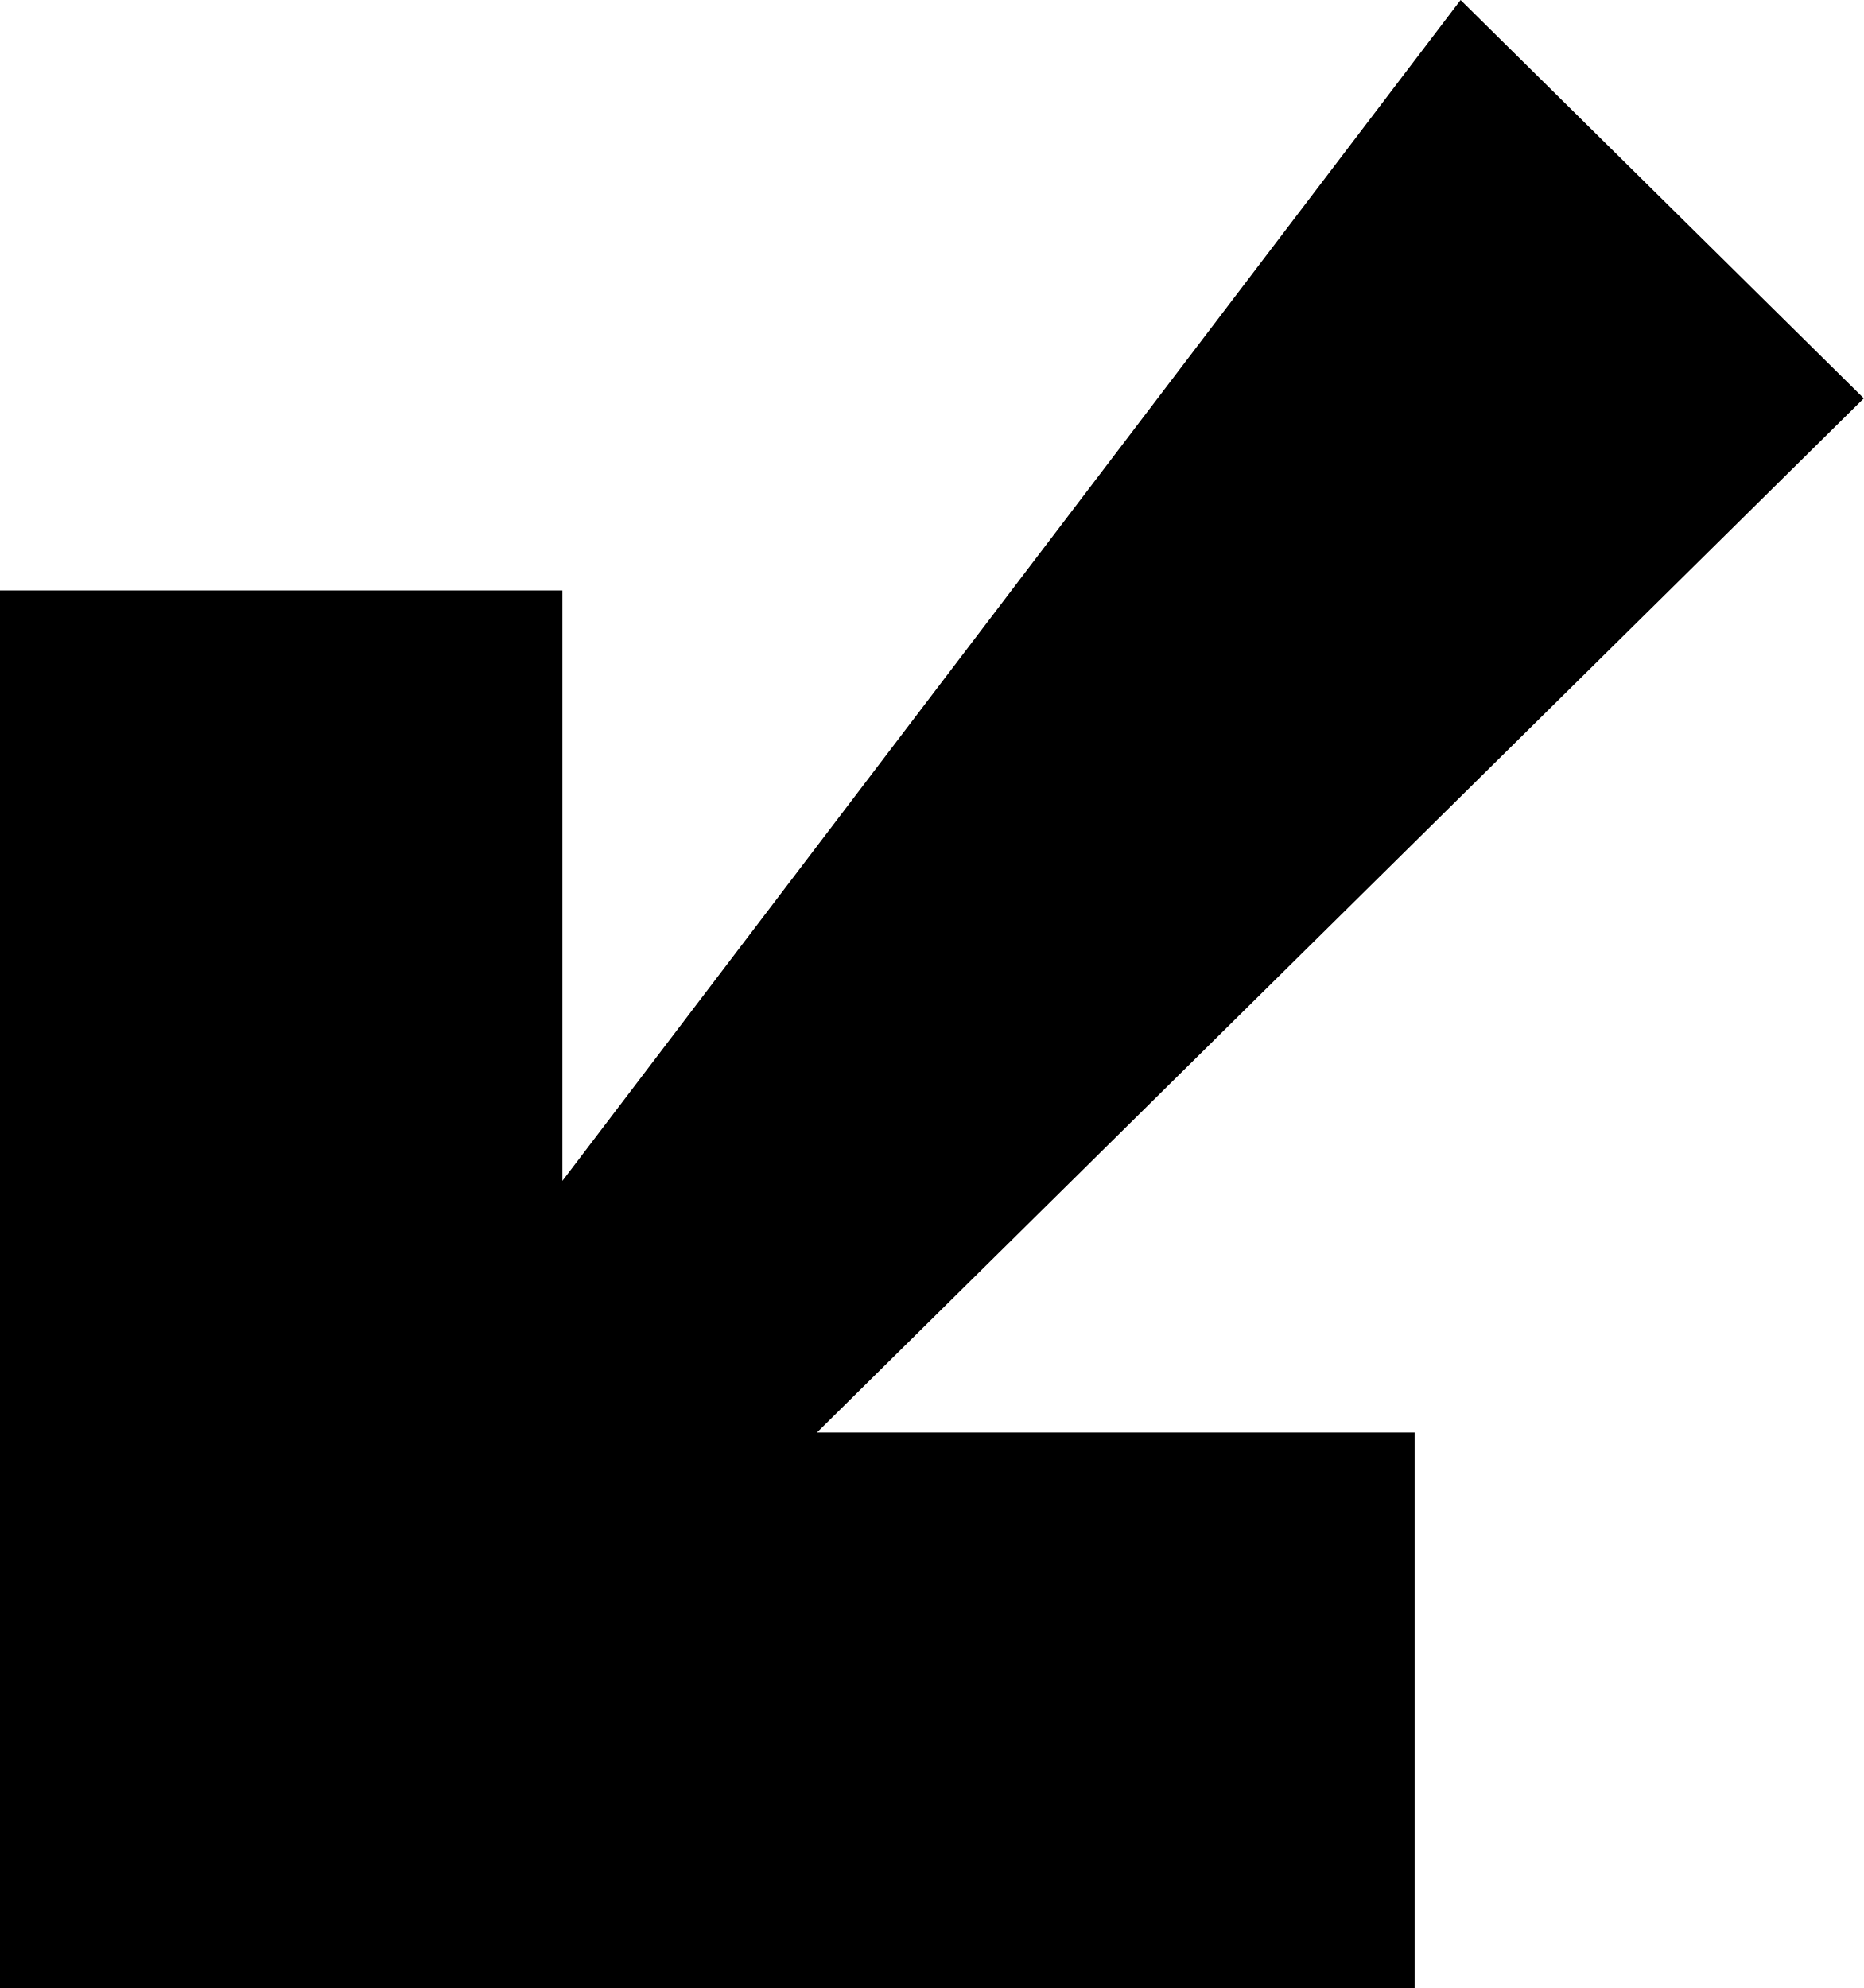
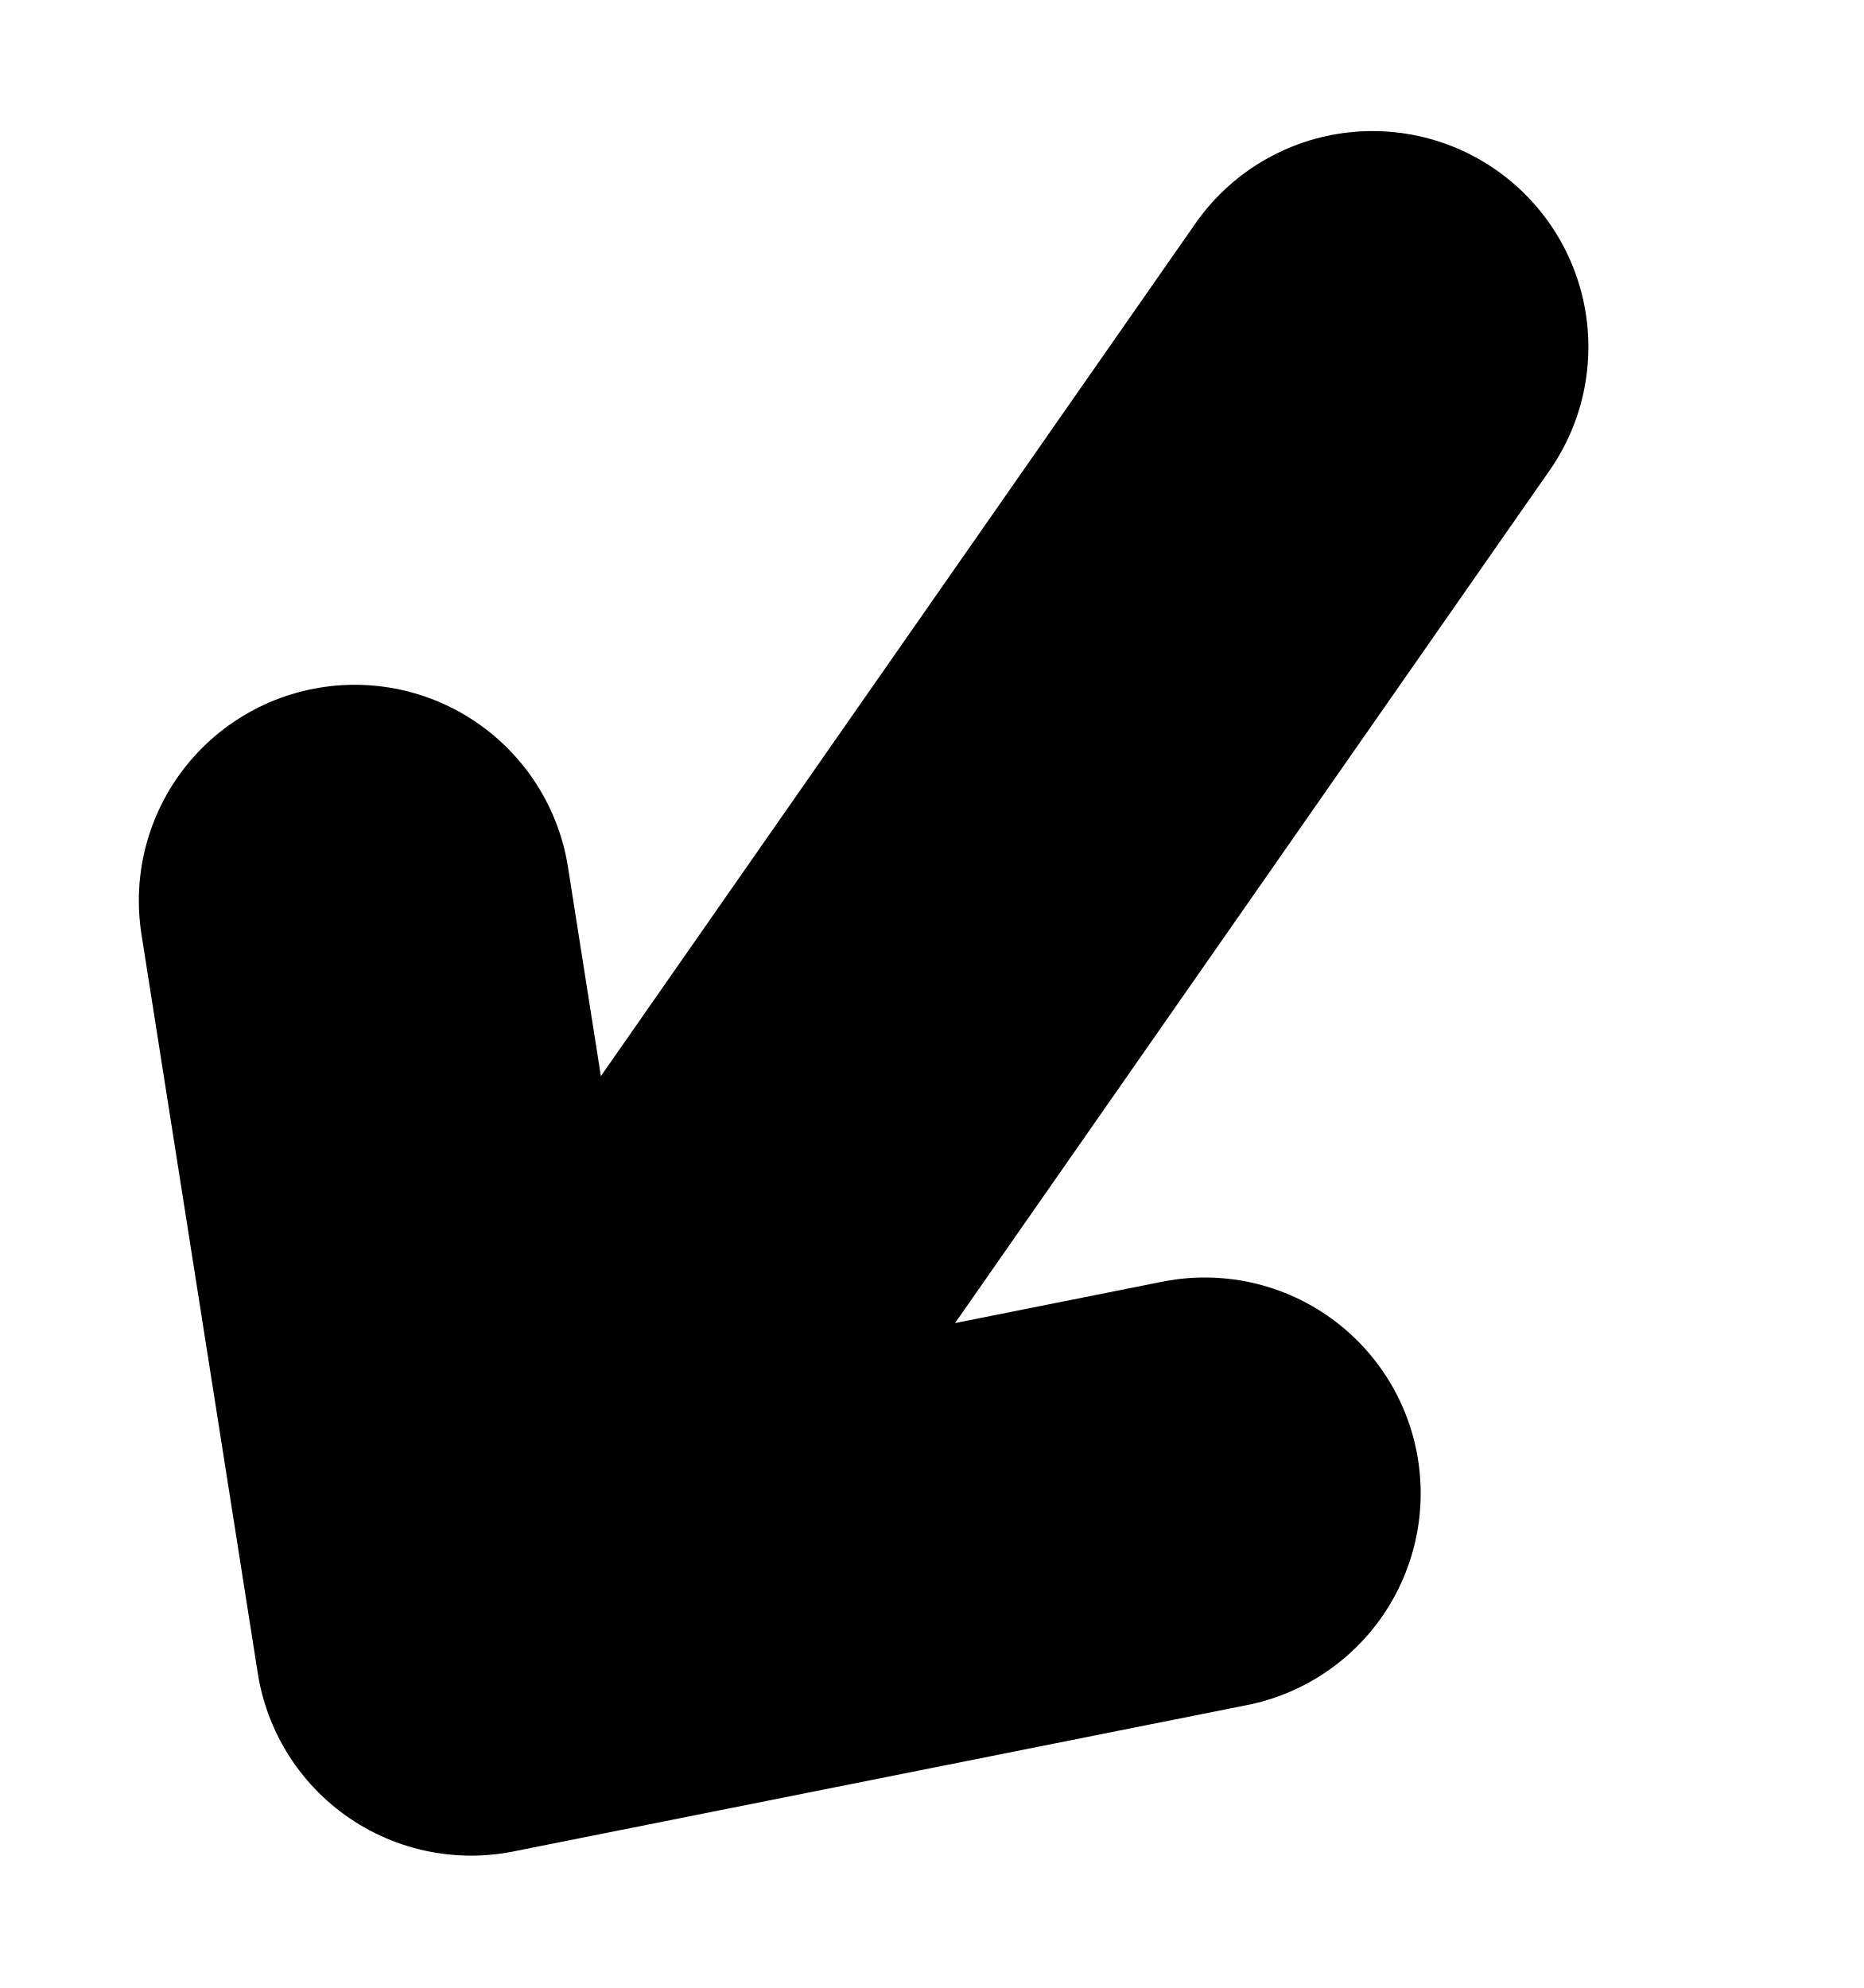
- <svg xmlns="http://www.w3.org/2000/svg" width="15" height="16" viewBox="0 0 15 16" fill="none">
-   <path d="M11.755 0L15 3.206L6.575 11.529H11.385V16H0V4.752H4.526V9.504L11.755 0Z" fill="currentColor" />
+ <svg xmlns="http://www.w3.org/2000/svg" width="15" height="16" viewBox="-2 -2 81 86" fill="none">
+   <path d="M13.416 36.944L18.472 69.065L50.36 62.703" style="fill:none" stroke="currentColor" stroke-width="18.765" stroke-linecap="round" stroke-linejoin="round" />
+   <path d="M57.648 12.879L19.009 68.295" style="fill:none" stroke="currentColor" stroke-width="18.765" stroke-linecap="round" />
</svg>
